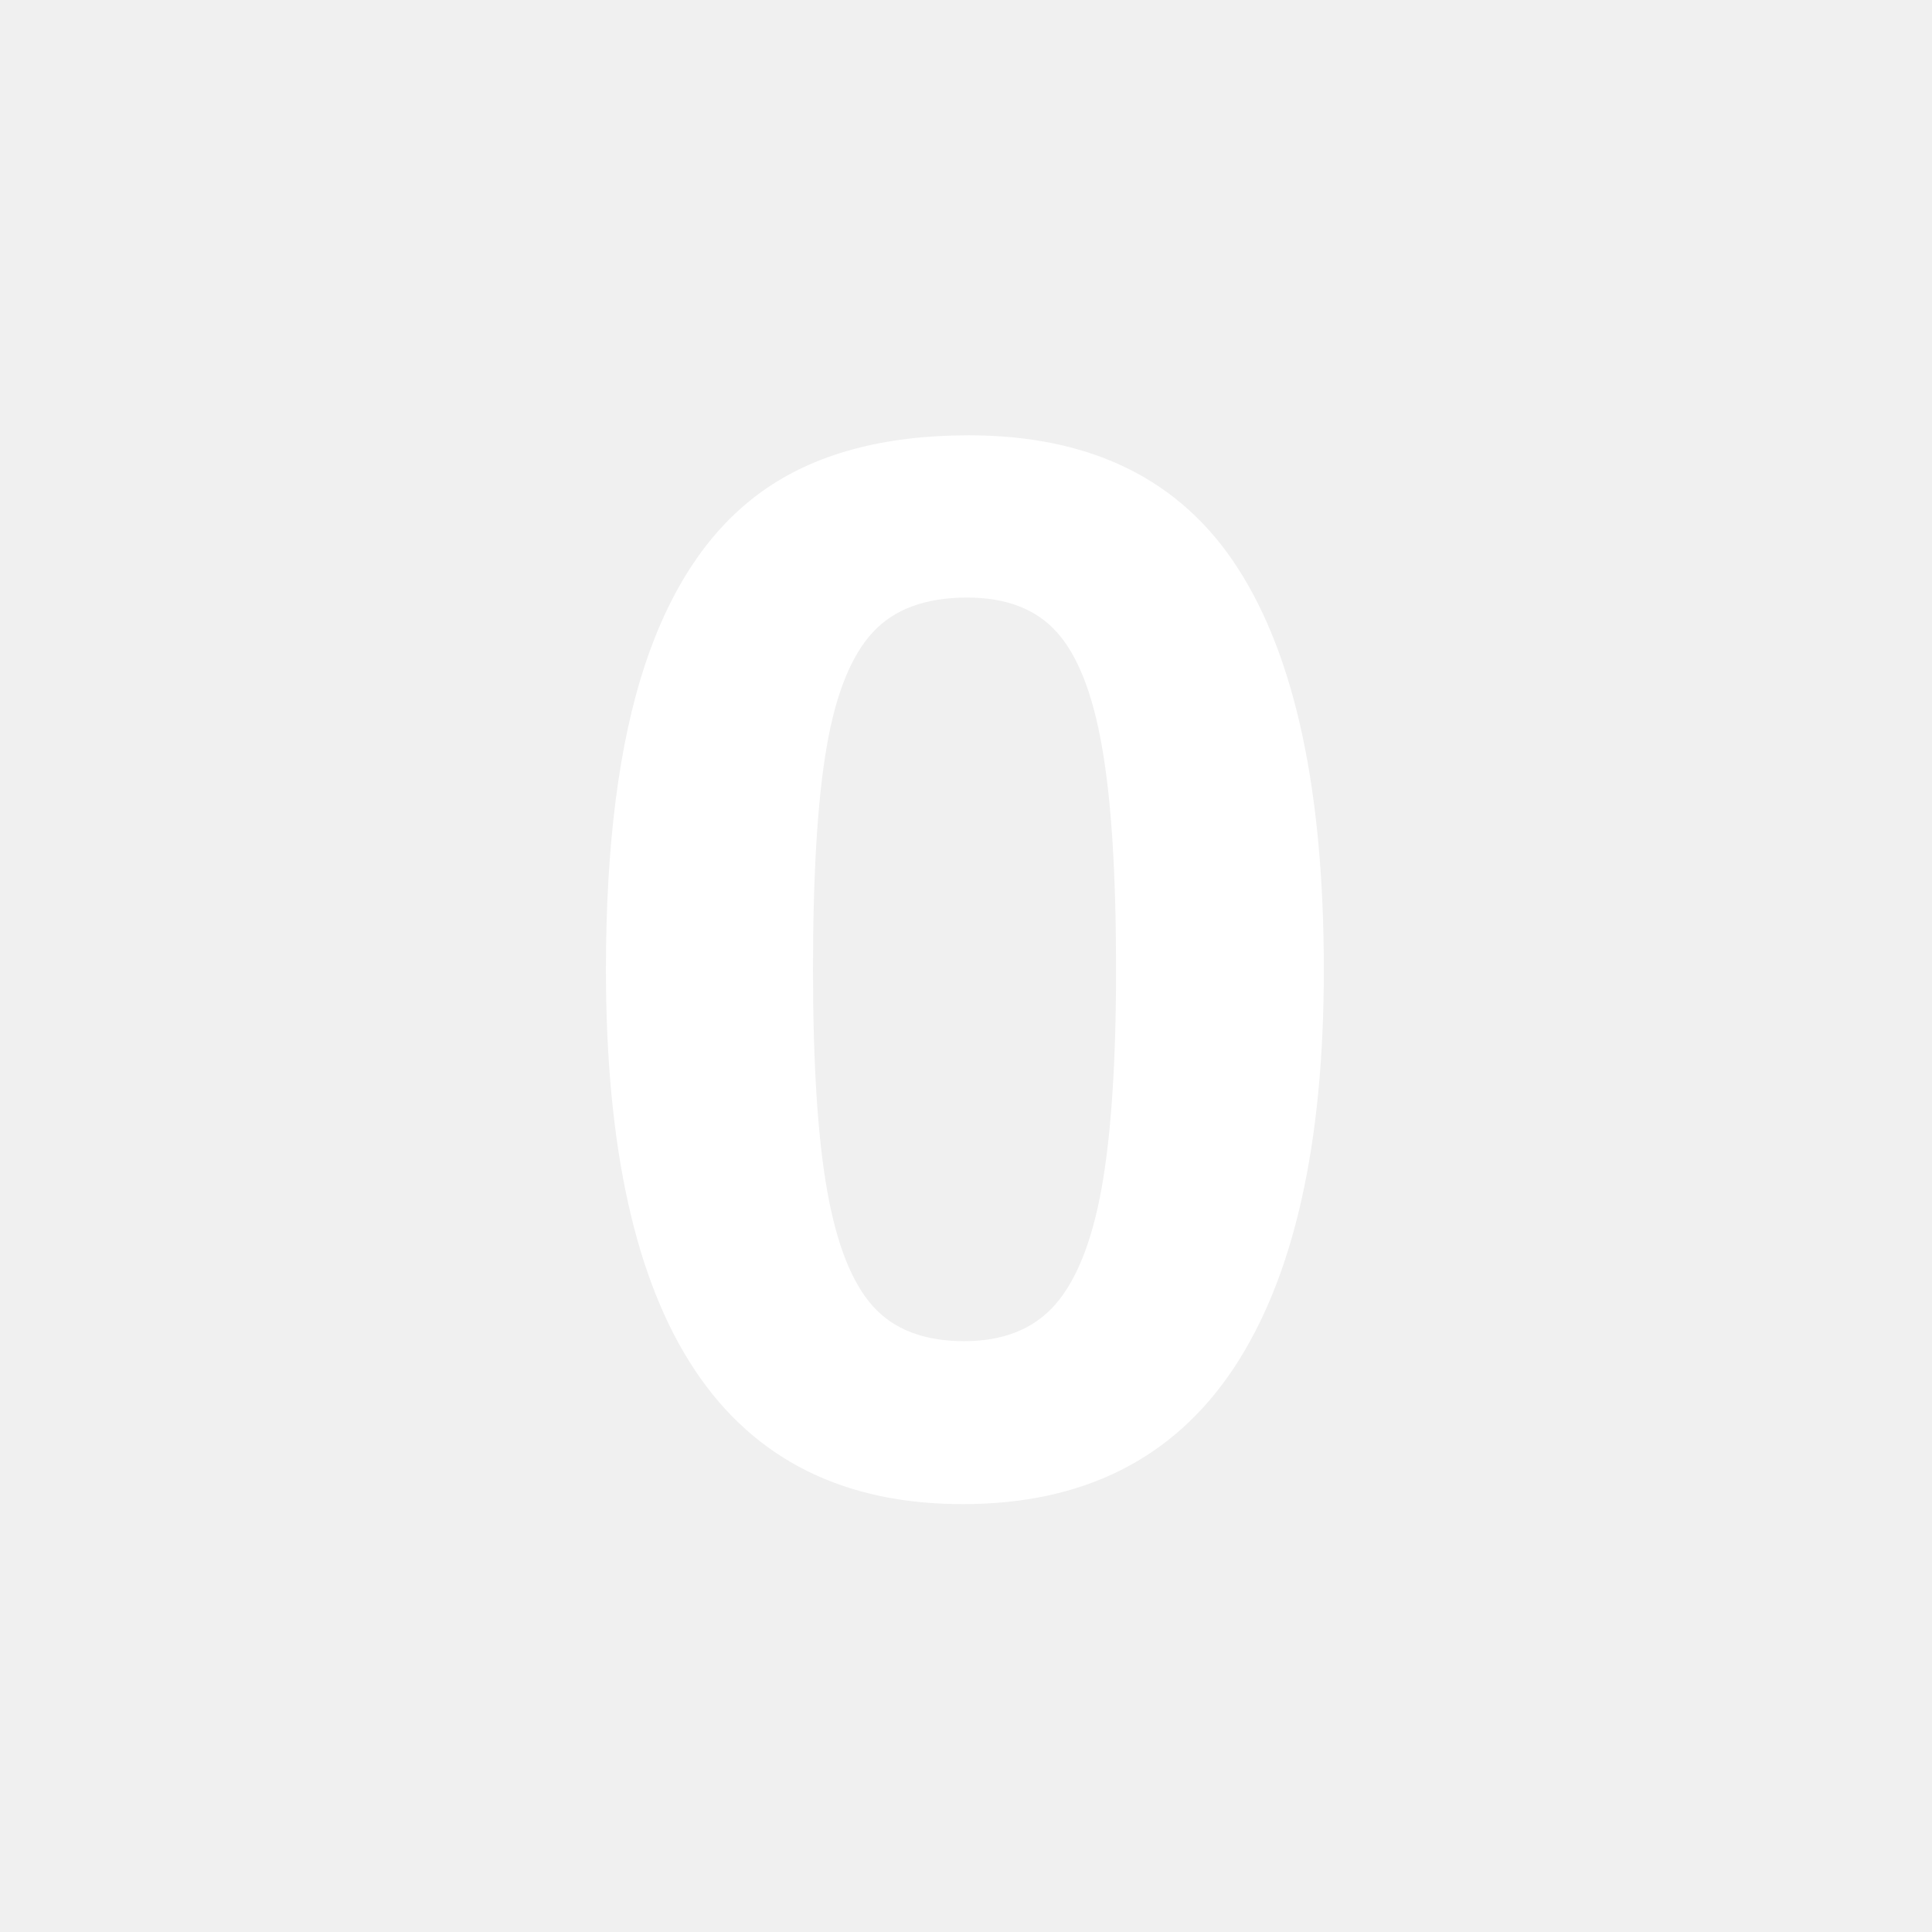
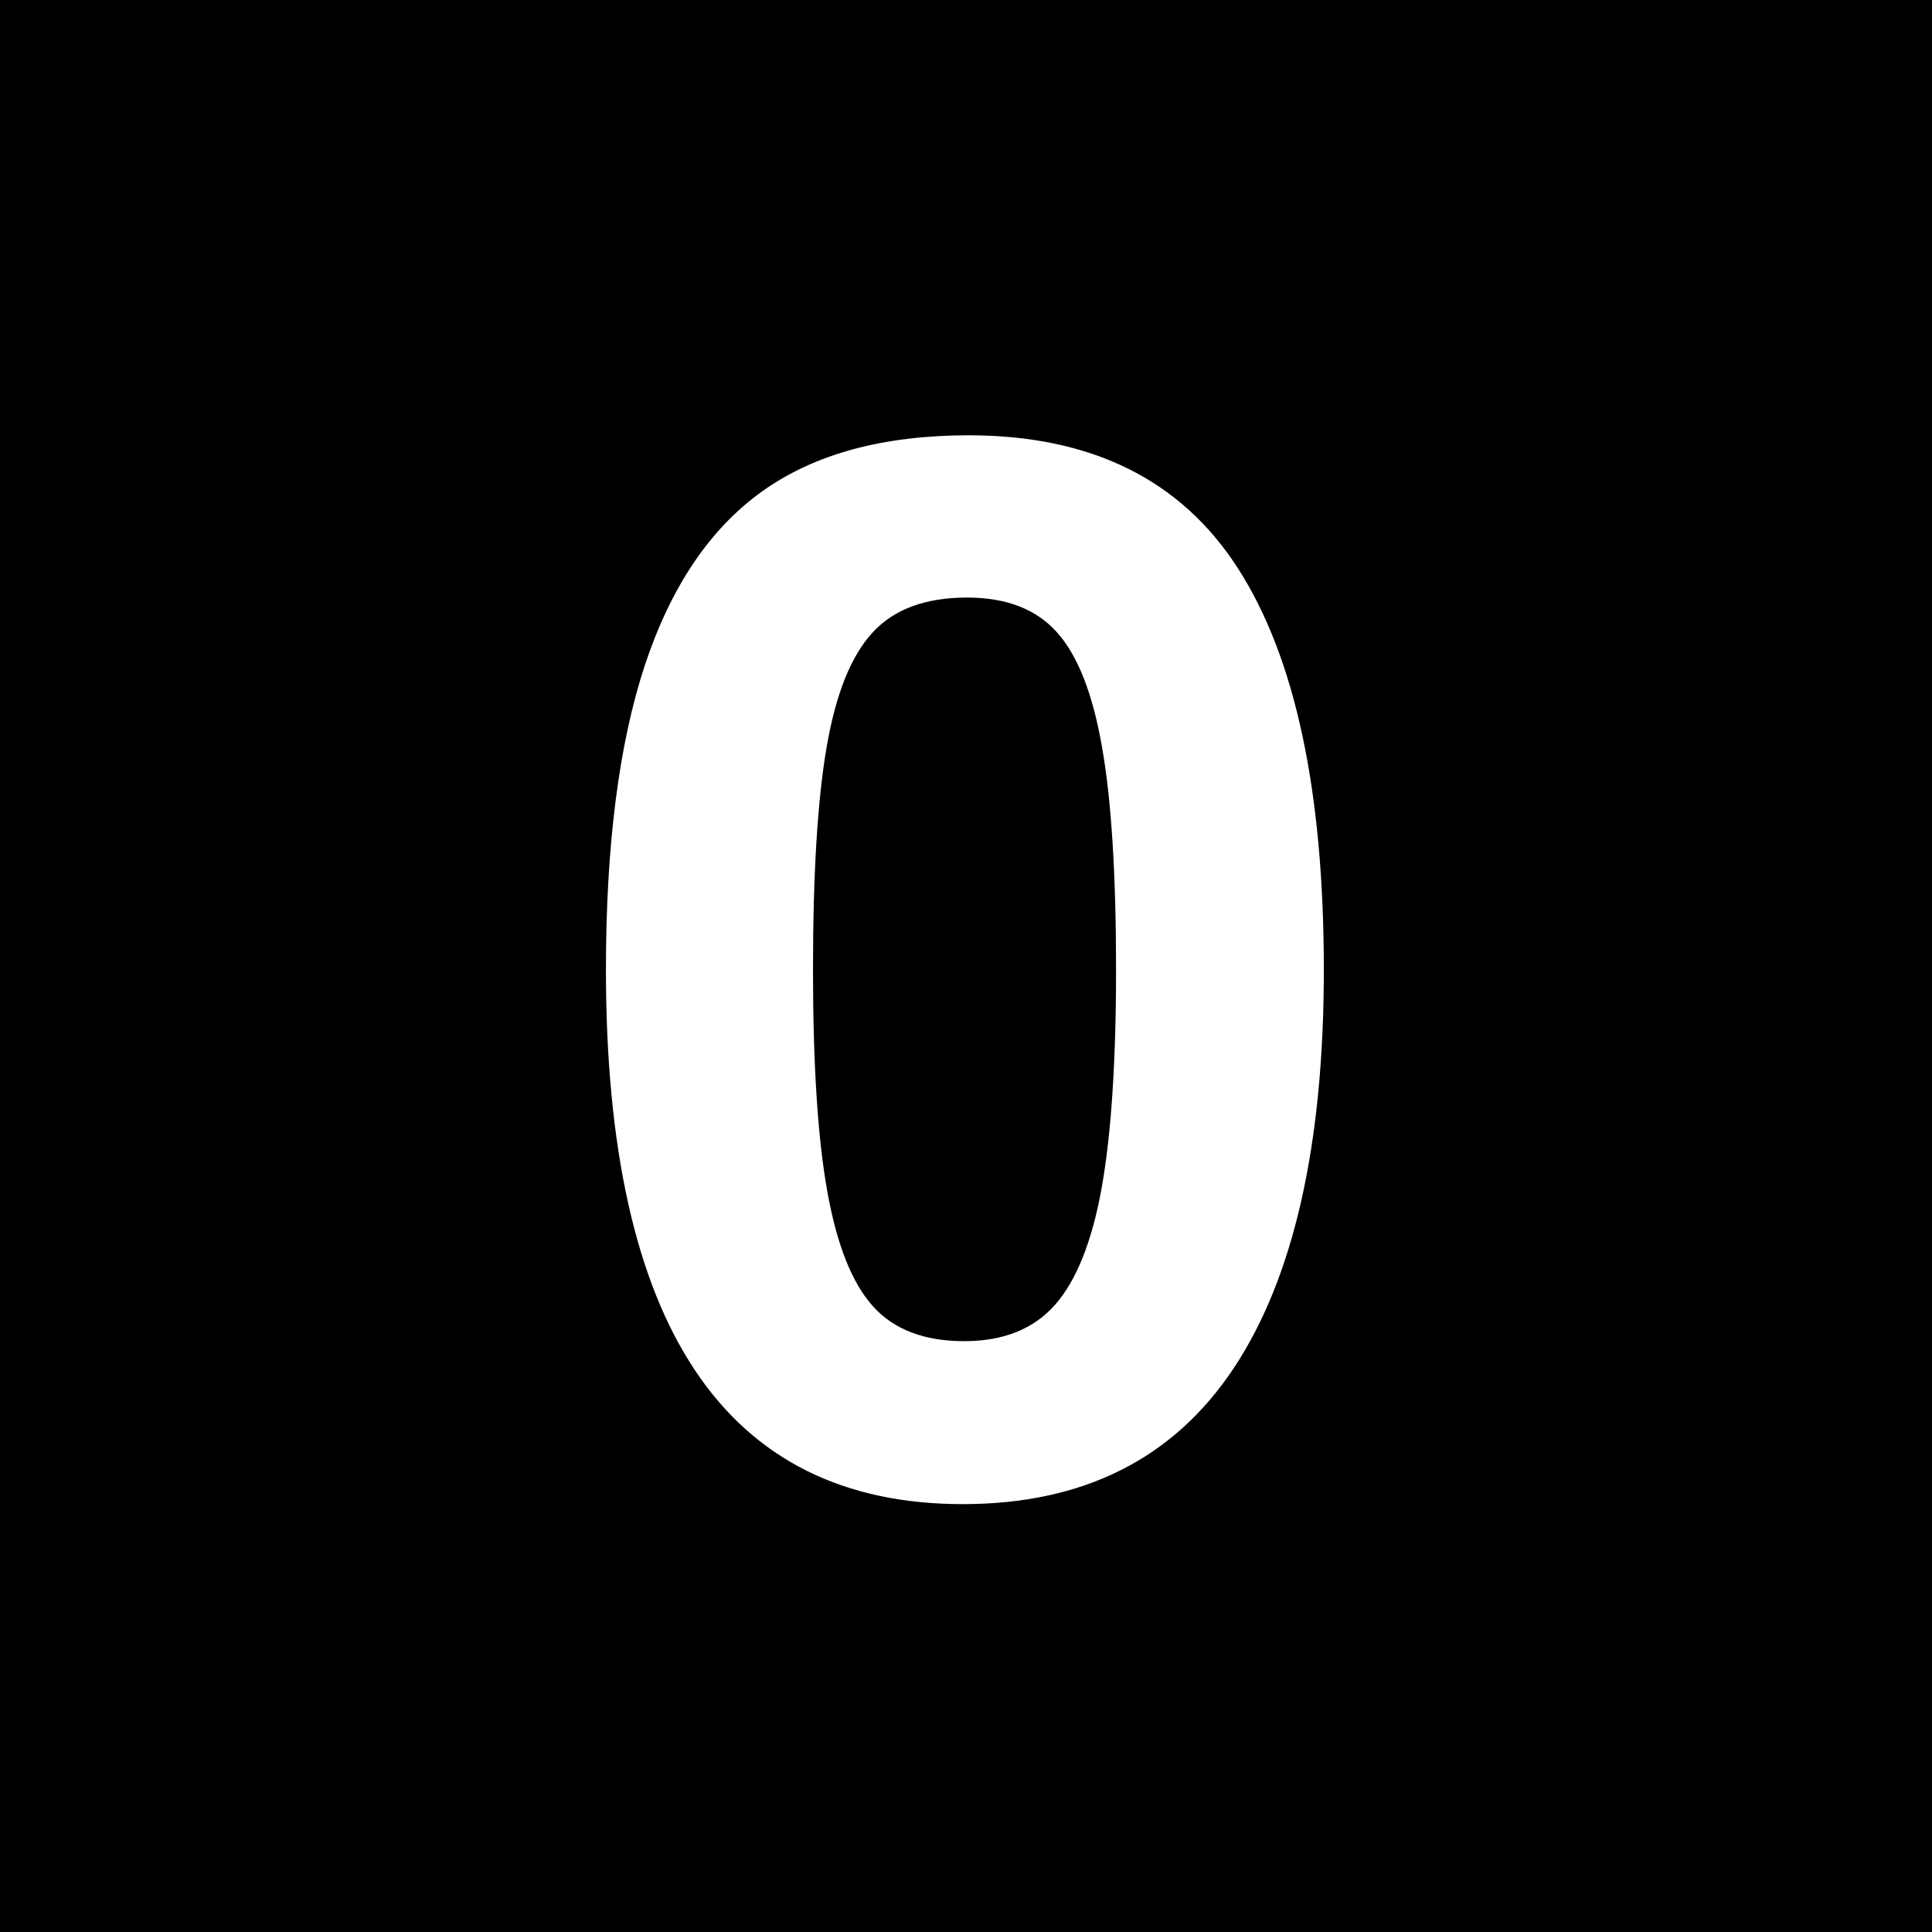
<svg xmlns="http://www.w3.org/2000/svg" width="128" height="128" viewBox="0 0 128 128">
-   <rect width="128" height="128" fill="none" />
+   <rect width="128" height="128" fill="black" />
  <text x="50%" y="50%" text-anchor="middle" dominant-baseline="central" font-family="Arial, Helvetica, sans-serif" font-size="100" font-weight="bold" fill="white">0</text>
</svg>
